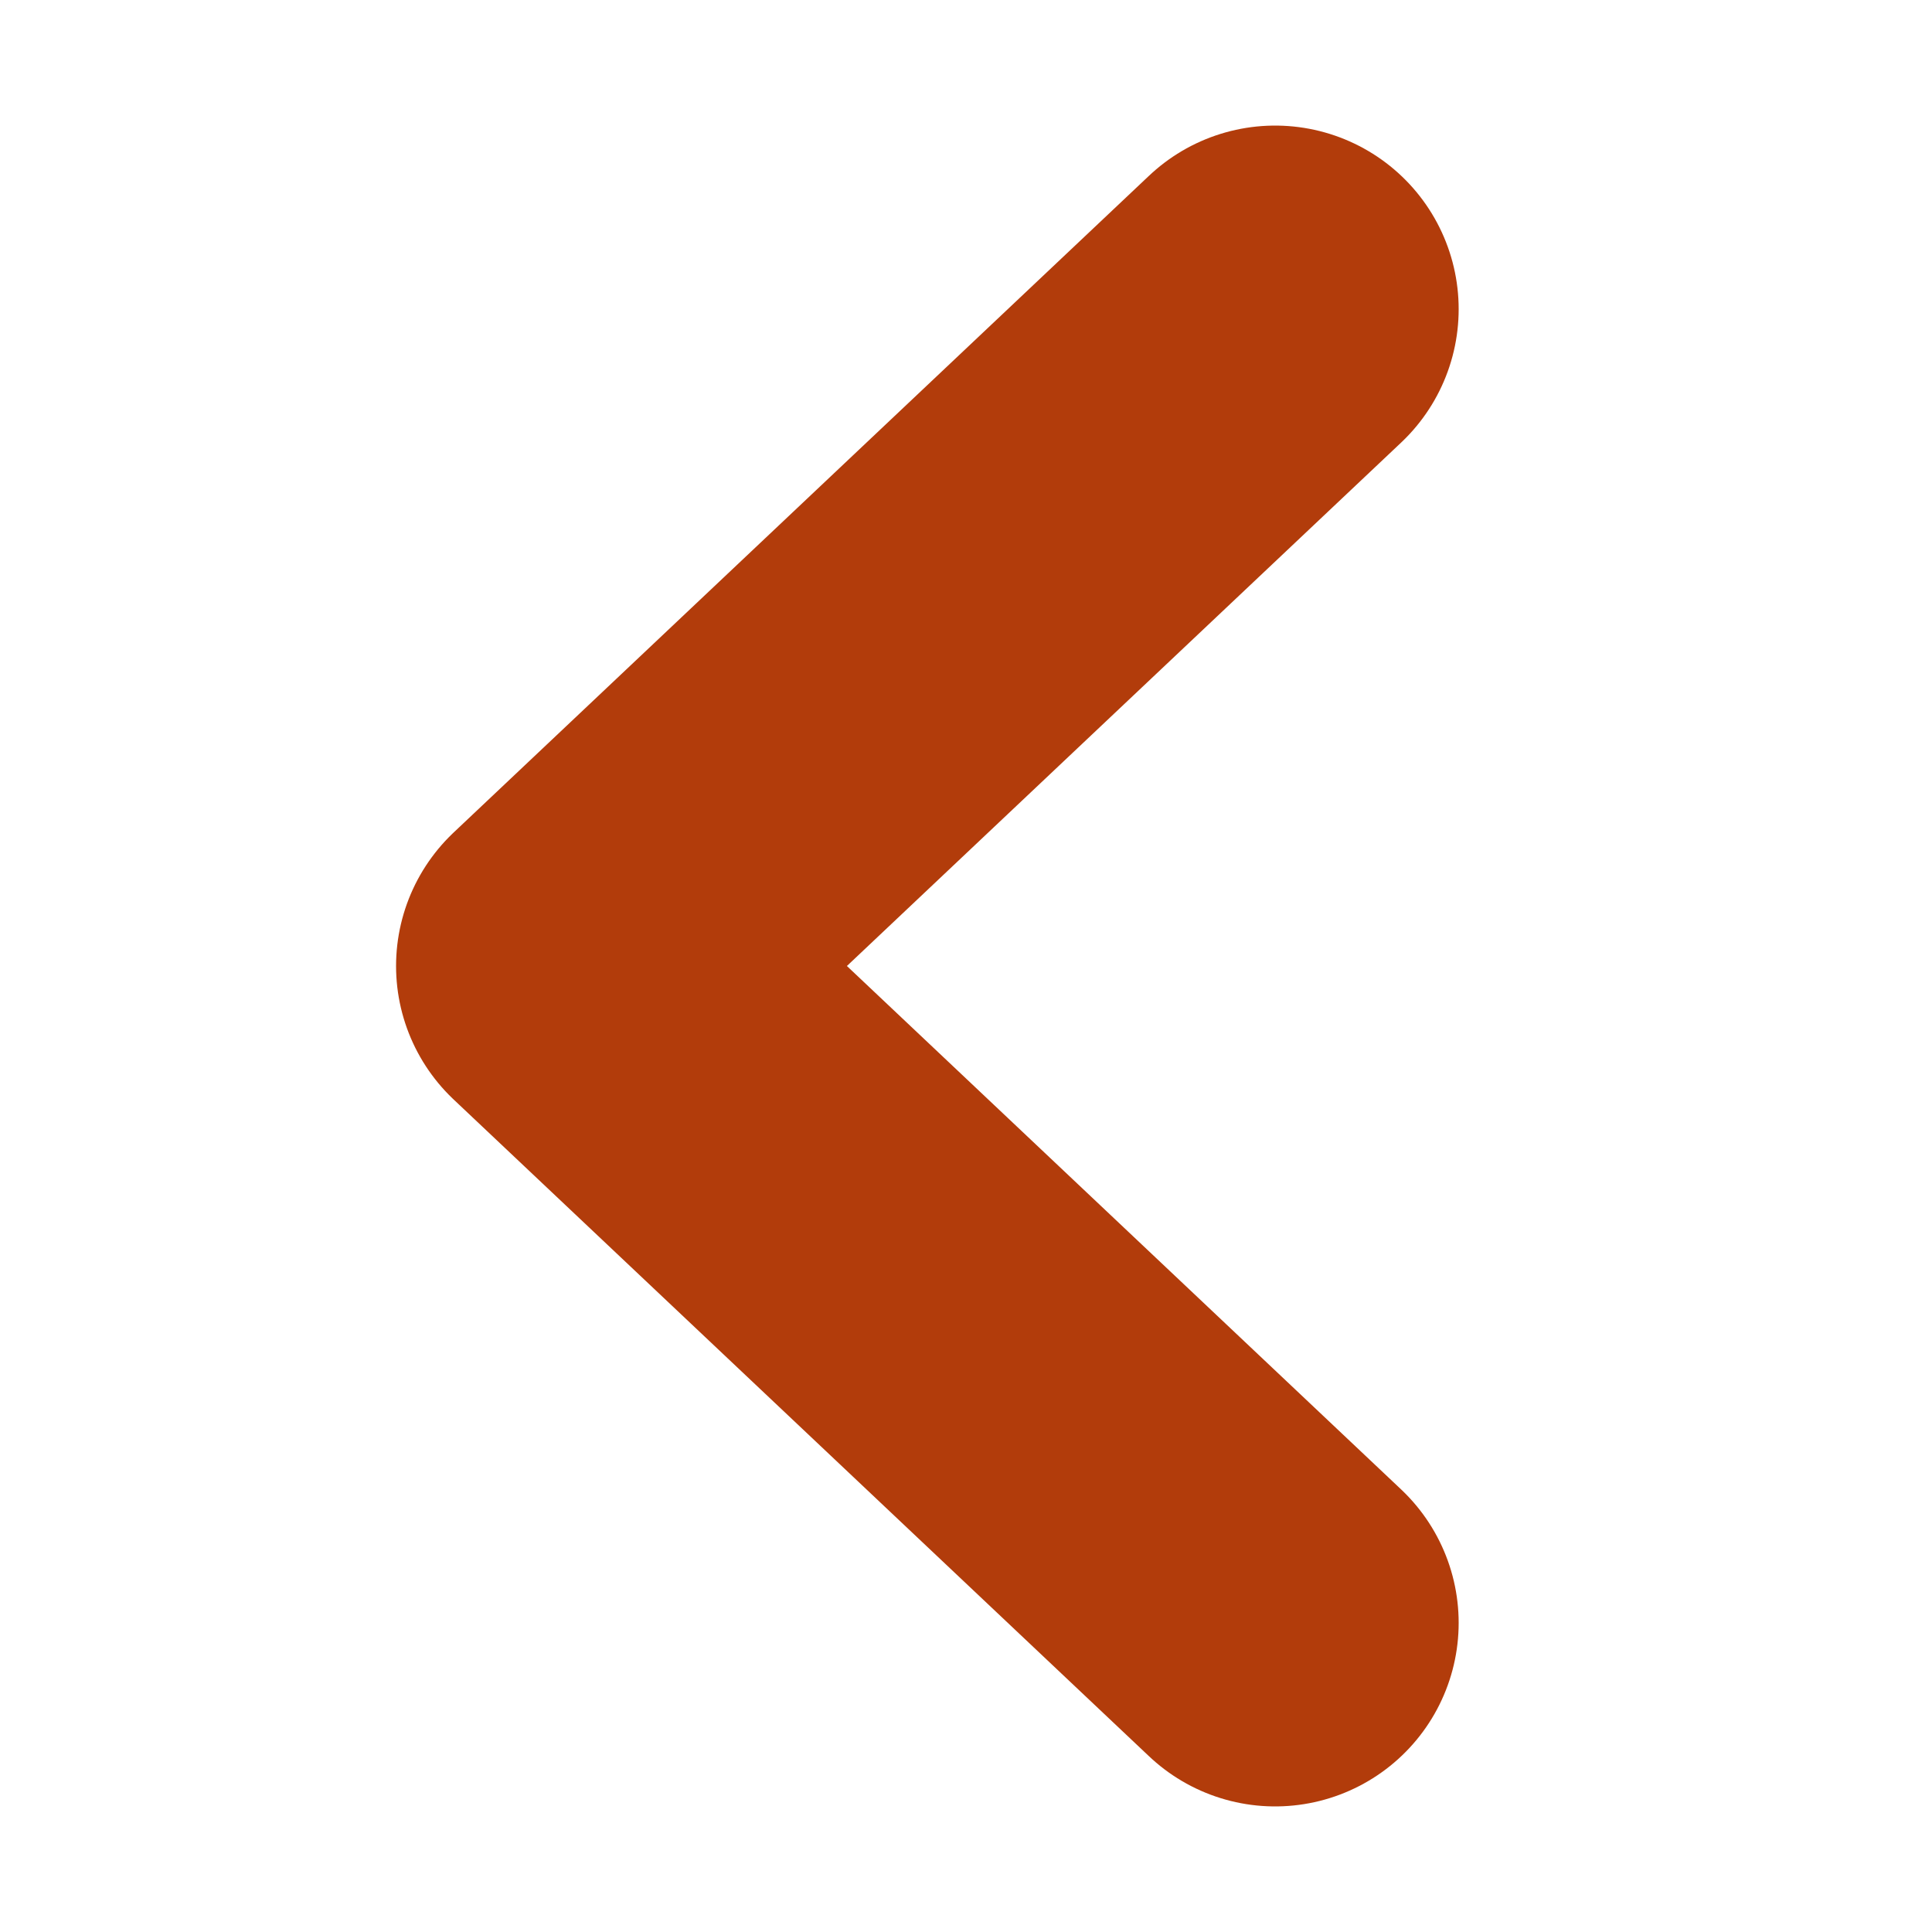
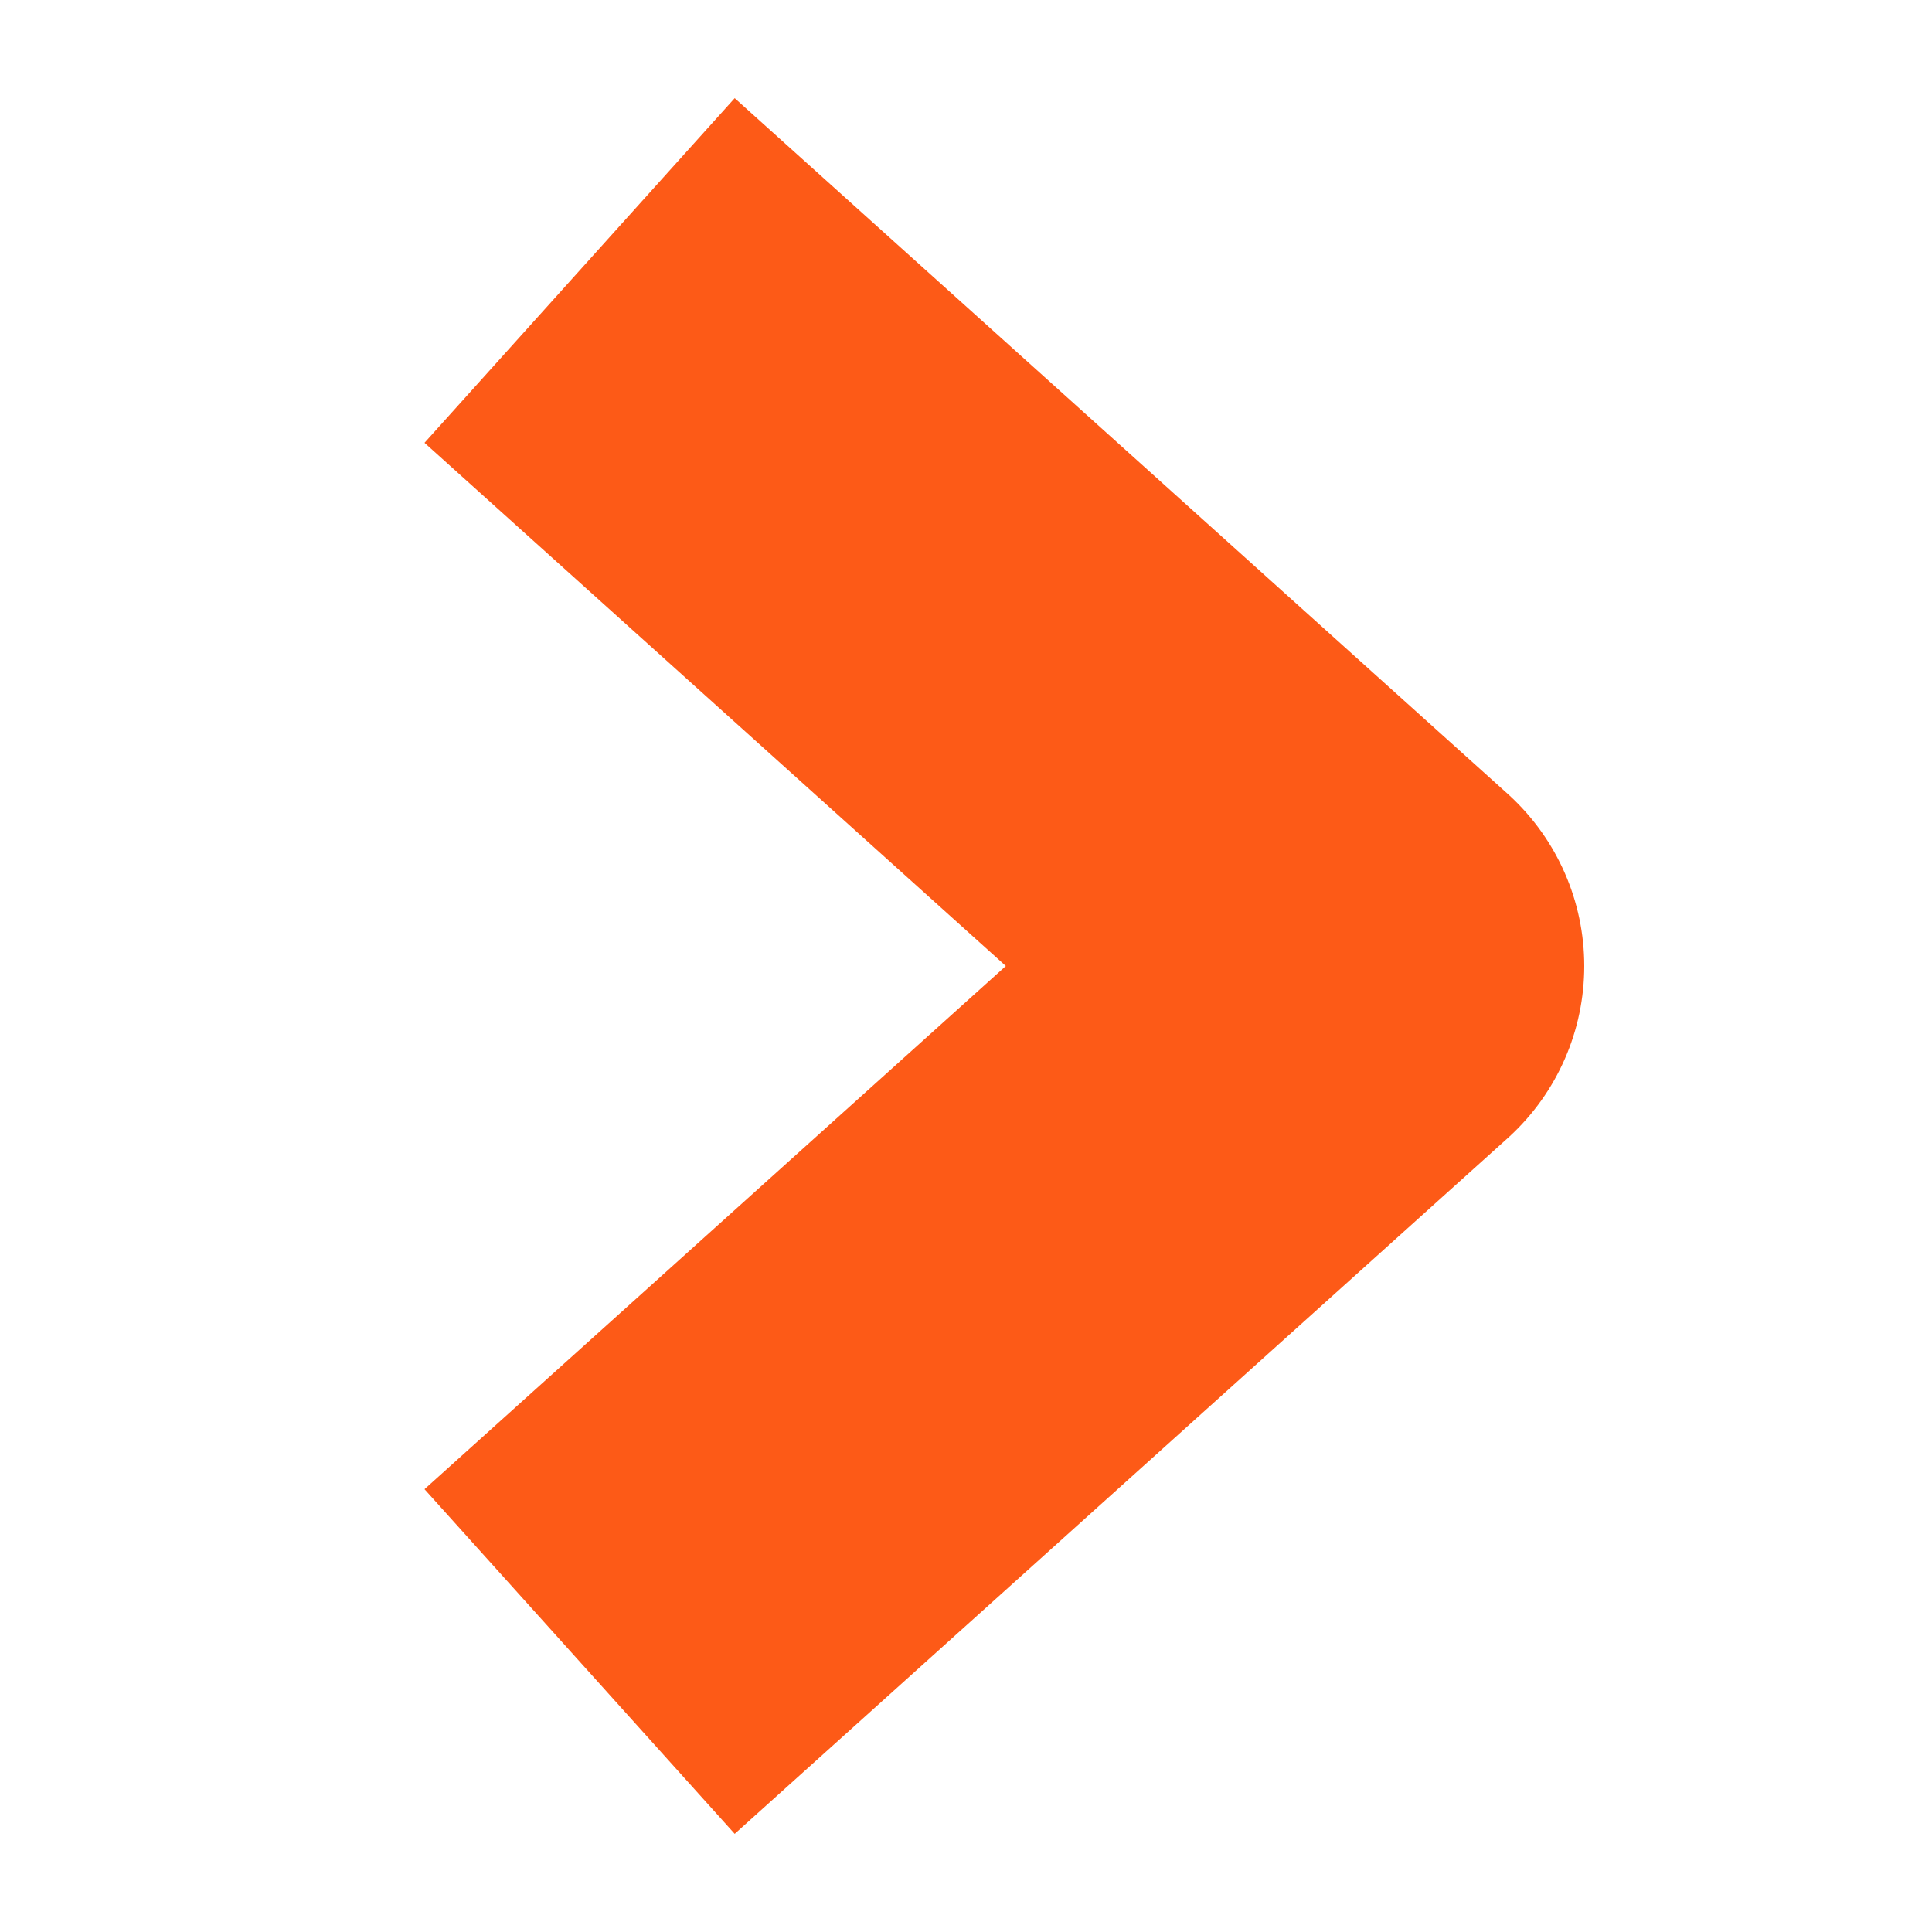
<svg xmlns="http://www.w3.org/2000/svg" viewBox="0 0 100 100" width="100" height="100">
-   <path d="M66 16 L30 50 L66 84" fill="none" stroke="#B23C0B" stroke-width="19" stroke-linecap="round" stroke-linejoin="round" />
+   <path d="M30 14 L70 50 L30 86" fill="none" stroke="#FD5A17" stroke-width="24" stroke-linecap="butt" stroke-linejoin="round" />
</svg>
